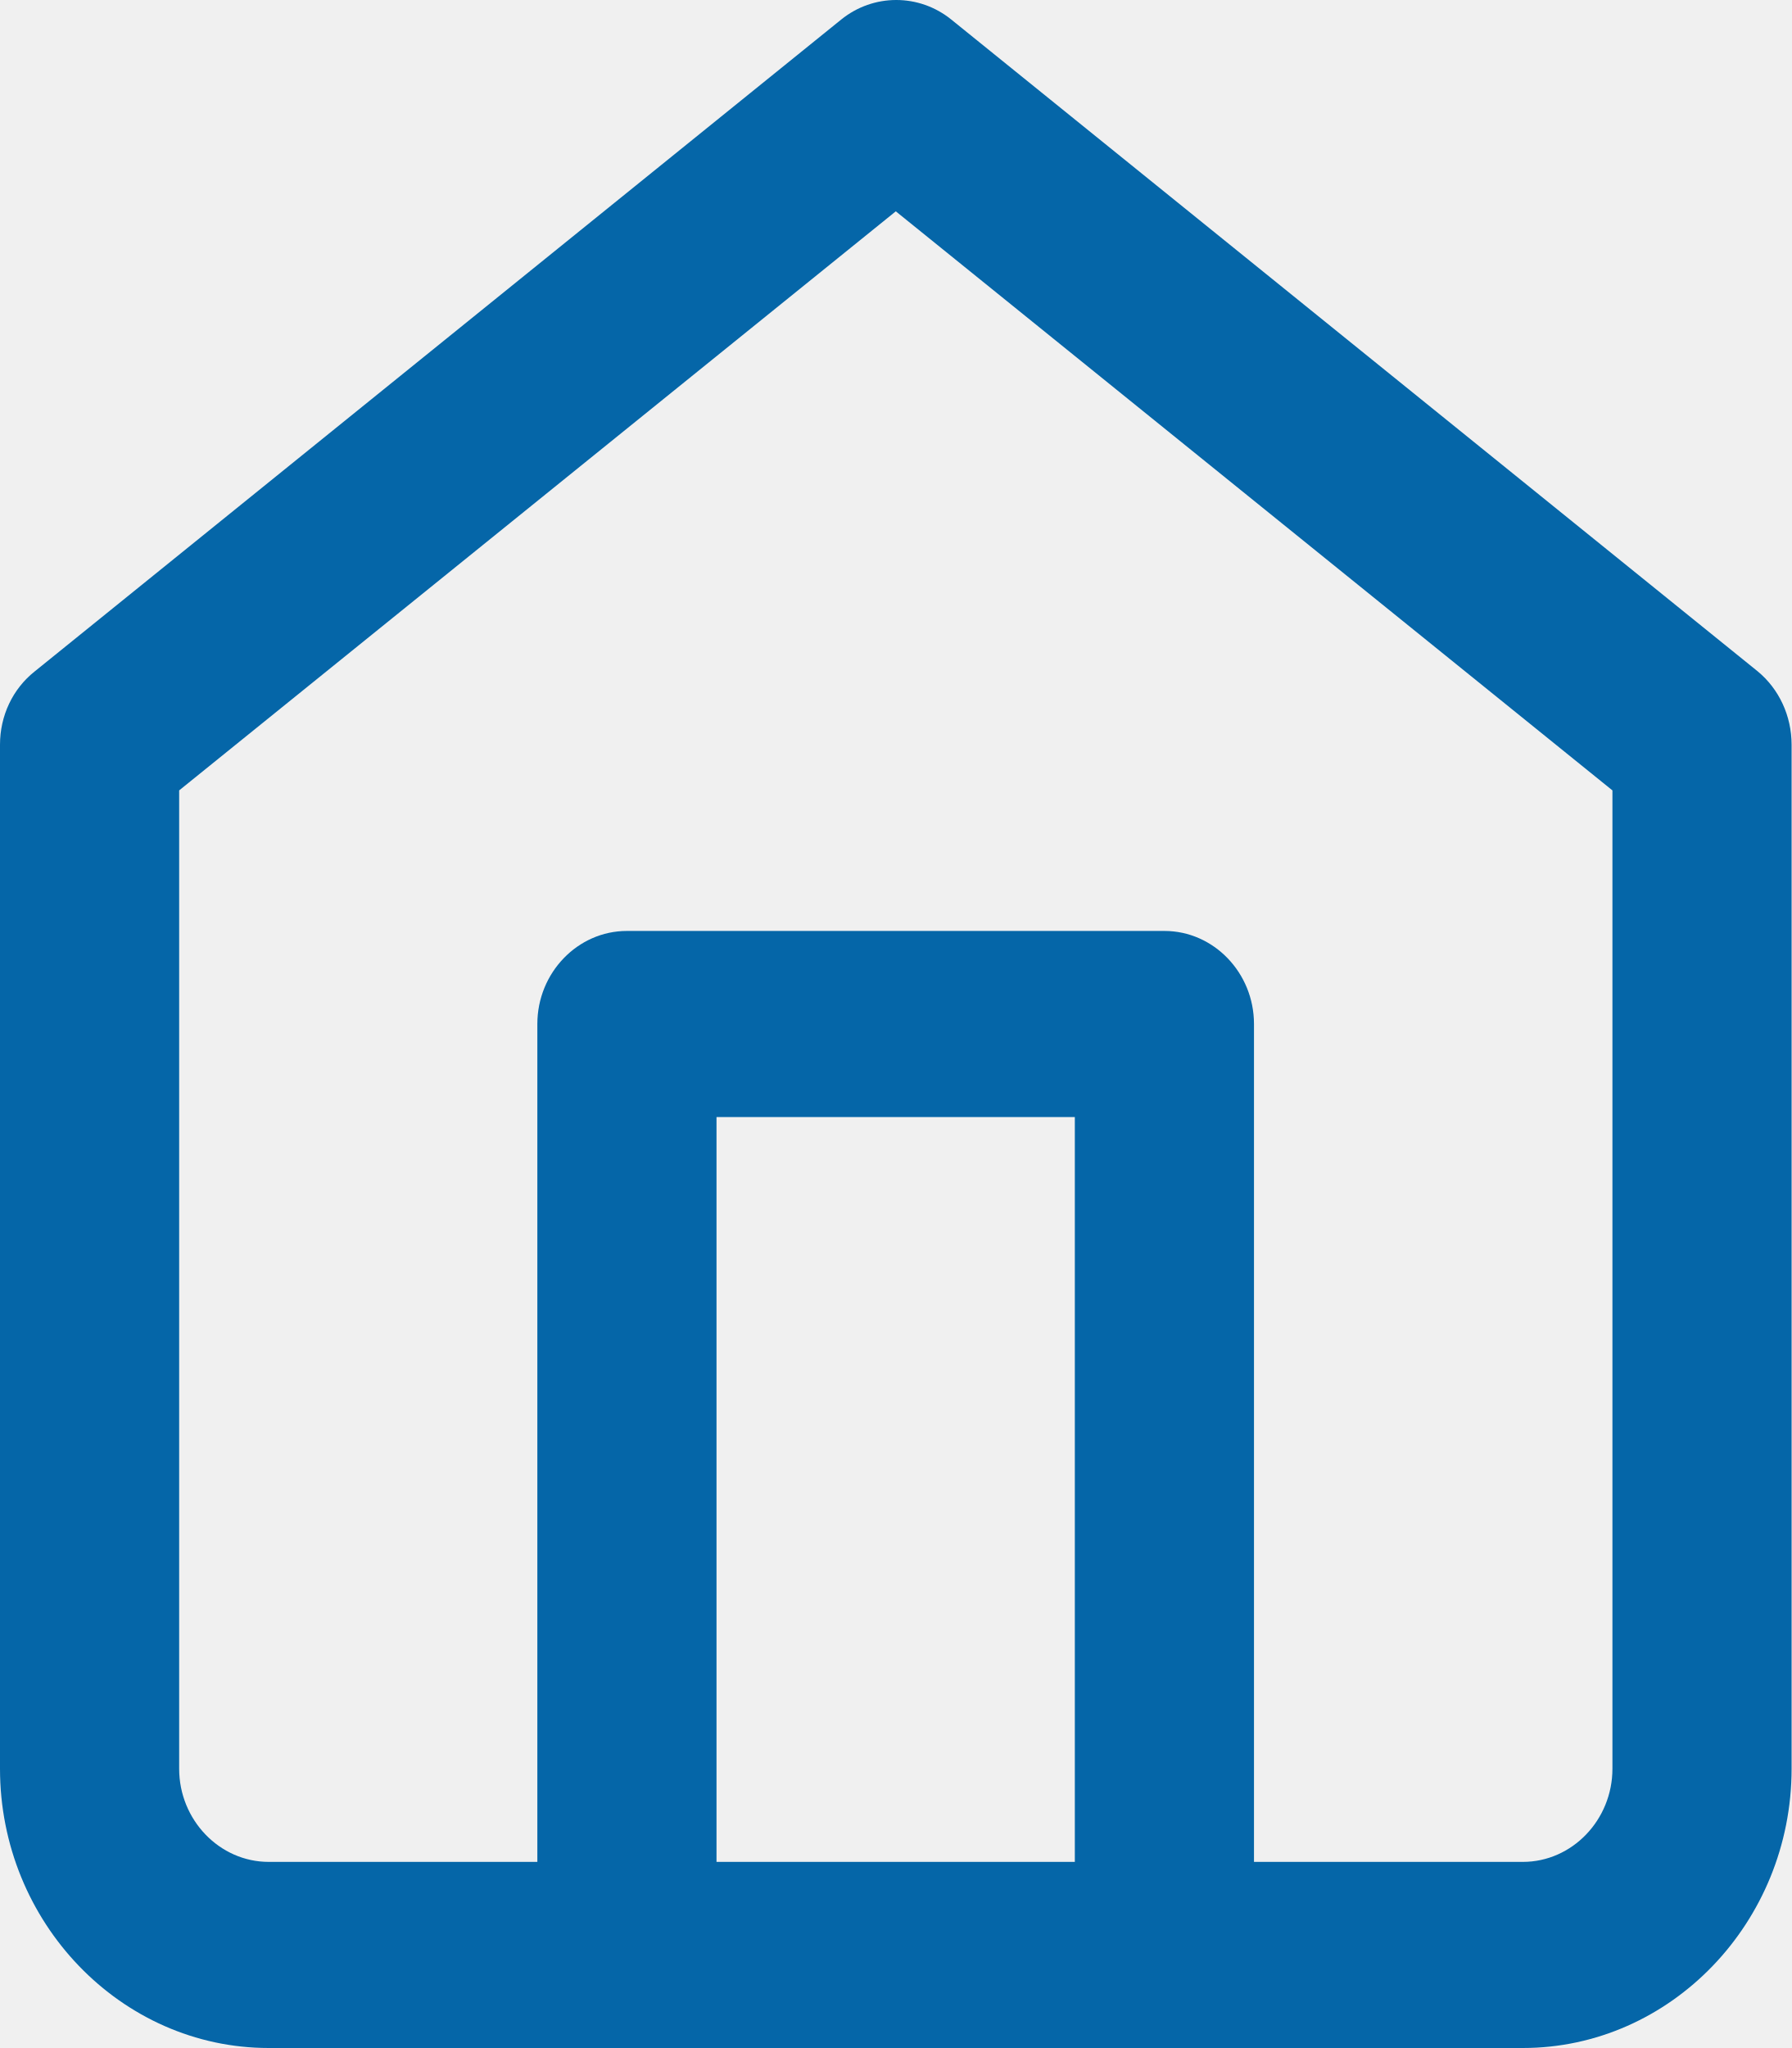
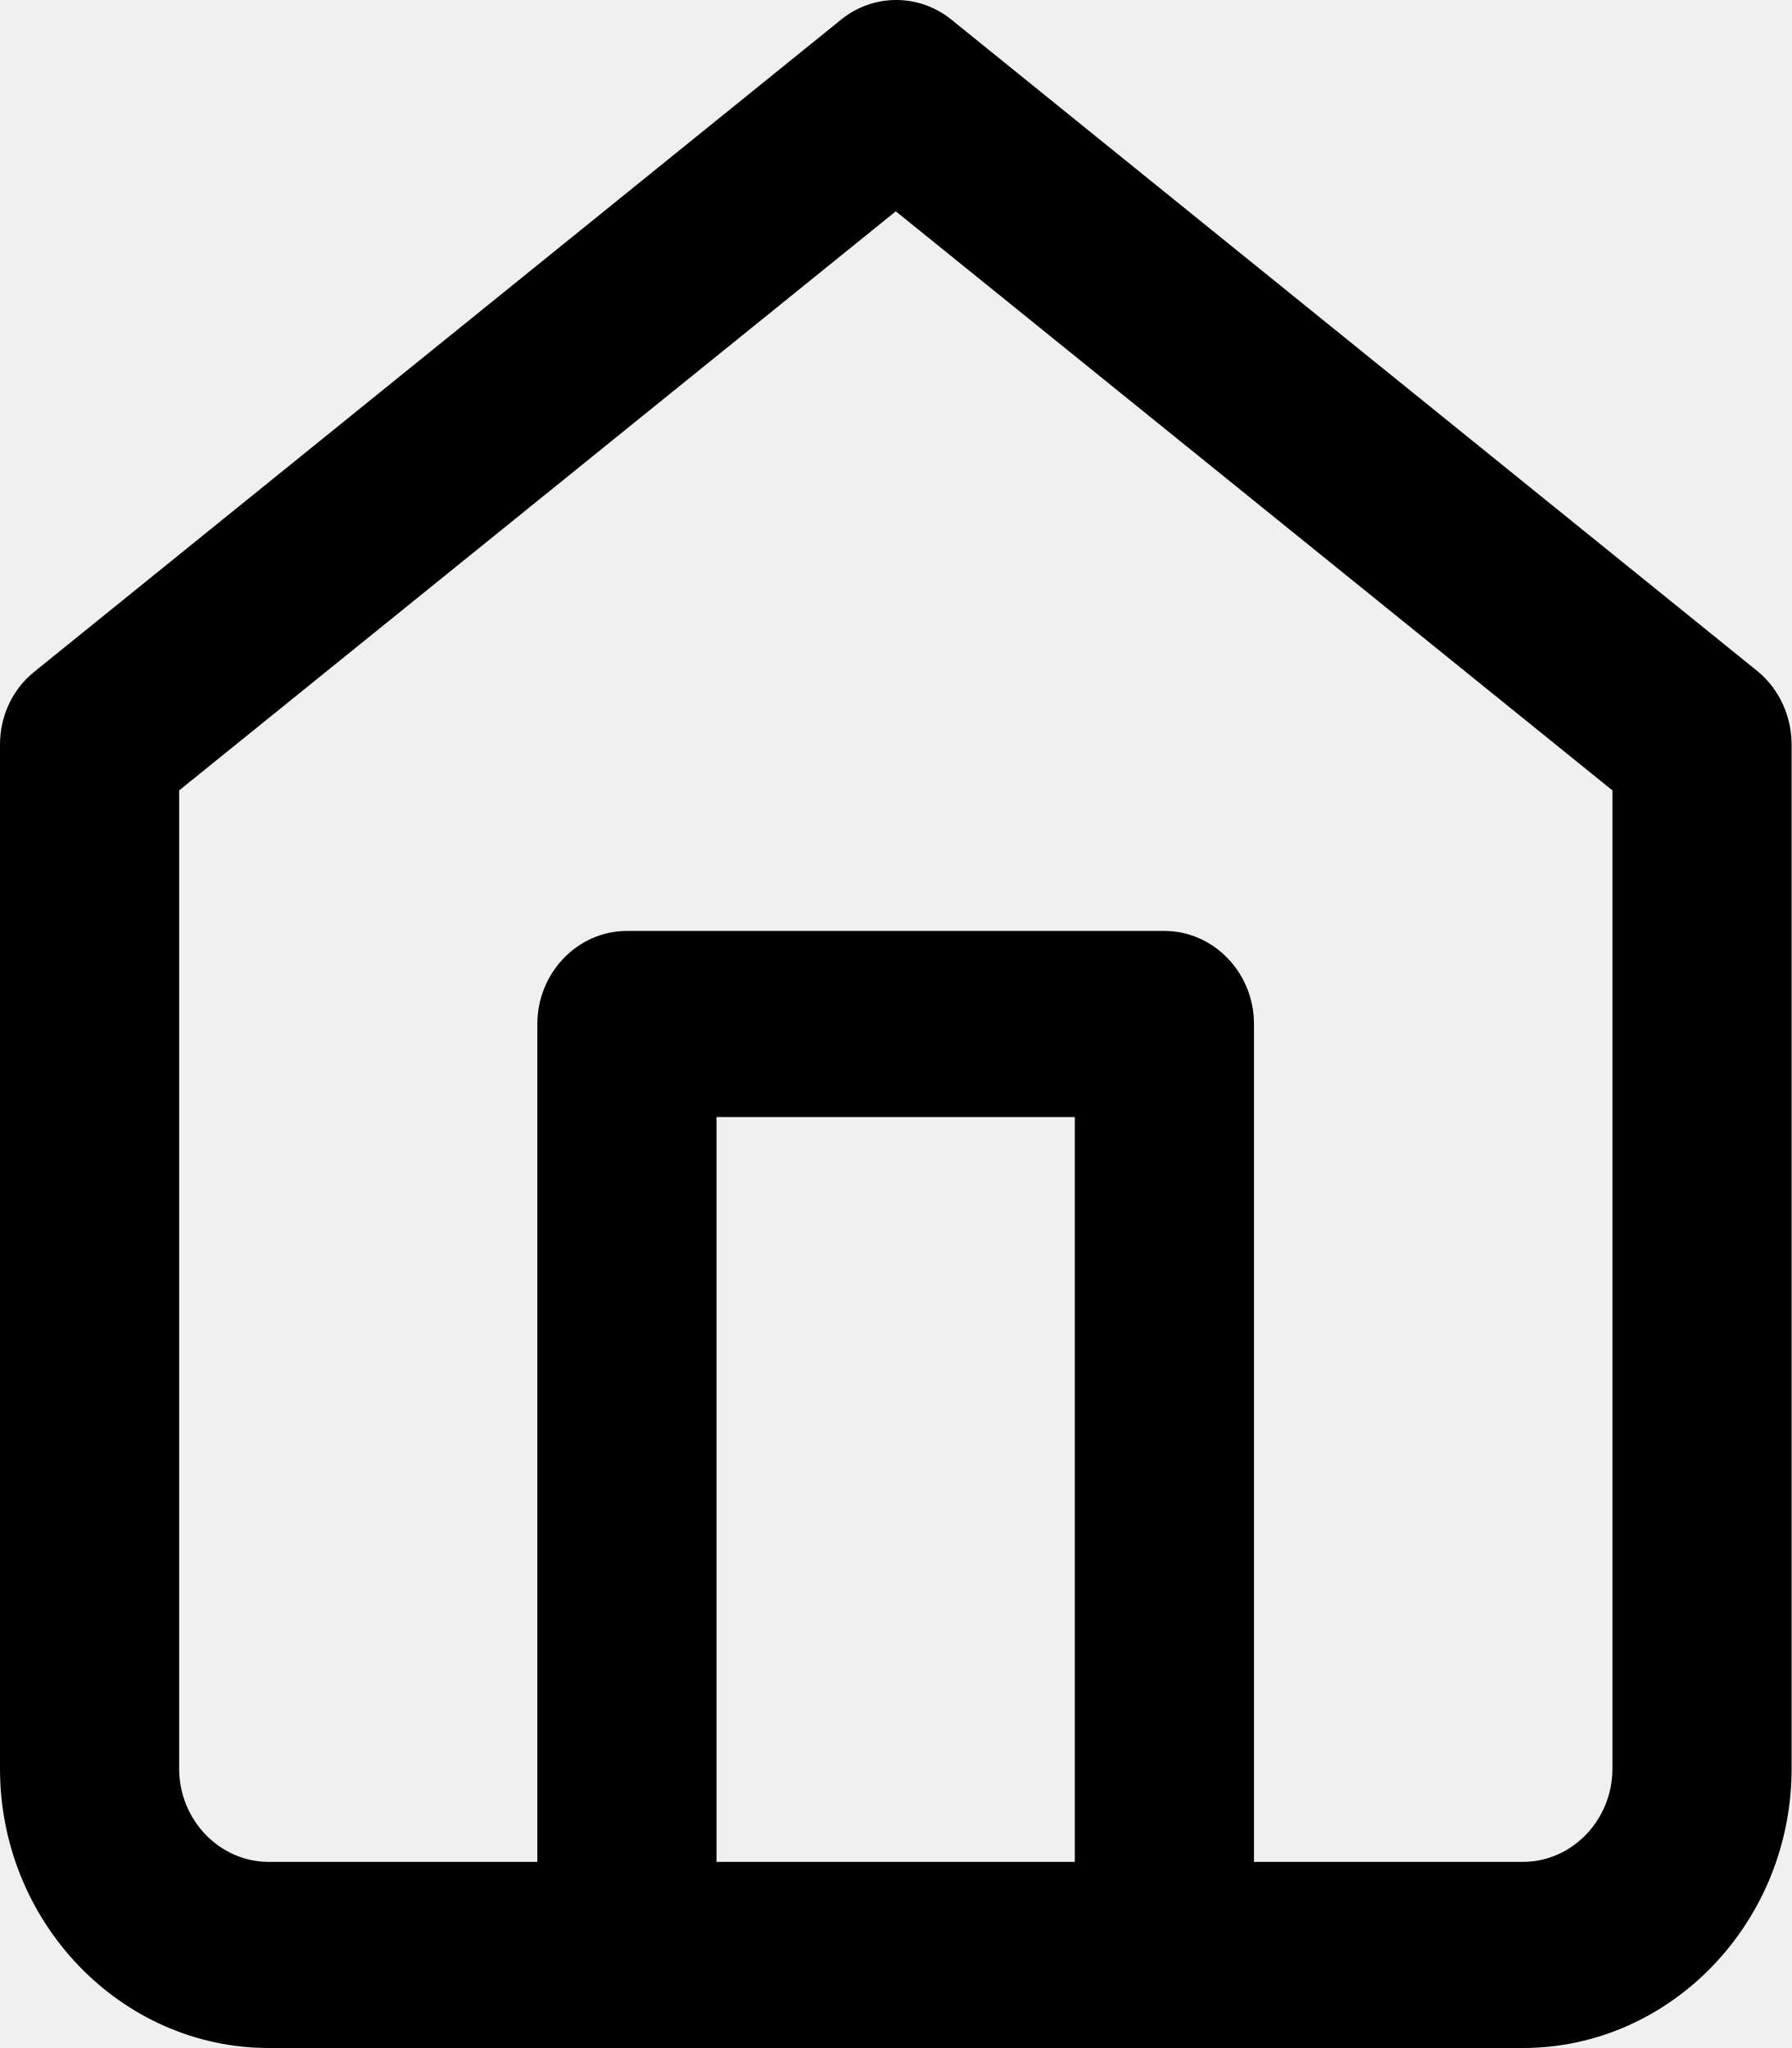
<svg xmlns="http://www.w3.org/2000/svg" width="14" height="16" viewBox="0 0 14 16" fill="none">
  <g clip-path="url(#clip0)">
-     <path d="M11.9 16H2.1C0.945 16 0 15.018 0 13.818V5.818C0 5.593 0.098 5.382 0.273 5.244L6.573 0.153C6.825 -0.051 7.182 -0.051 7.434 0.153L13.734 5.244C13.902 5.382 14 5.593 14 5.818V13.818C14 15.018 13.055 16 11.9 16ZM1.4 6.175V13.818C1.4 14.218 1.715 14.546 2.1 14.546H11.9C12.285 14.546 12.6 14.218 12.6 13.818V6.175L7 1.651L1.4 6.175Z" fill="#0566A8" />
-     <path d="M9.099 16C8.714 16 8.399 15.673 8.399 15.273V8.727H5.599V15.273C5.599 15.673 5.284 16 4.899 16C4.514 16 4.199 15.673 4.199 15.273V8C4.199 7.6 4.514 7.273 4.899 7.273H9.099C9.484 7.273 9.799 7.6 9.799 8V15.273C9.799 15.673 9.484 16 9.099 16Z" fill="#0566A8" />
+     <path d="M11.9 16H2.1C0.945 16 0 15.018 0 13.818V5.818C0 5.593 0.098 5.382 0.273 5.244L6.573 0.153C6.825 -0.051 7.182 -0.051 7.434 0.153L13.734 5.244C13.902 5.382 14 5.593 14 5.818V13.818C14 15.018 13.055 16 11.9 16ZM1.4 6.175V13.818C1.4 14.218 1.715 14.546 2.1 14.546H11.9C12.285 14.546 12.6 14.218 12.6 13.818V6.175L7 1.651L1.4 6.175Z" fill="#000000" />
+     <path d="M9.099 16C8.714 16 8.399 15.673 8.399 15.273V8.727H5.599V15.273C5.599 15.673 5.284 16 4.899 16C4.514 16 4.199 15.673 4.199 15.273V8C4.199 7.6 4.514 7.273 4.899 7.273H9.099C9.484 7.273 9.799 7.6 9.799 8V15.273C9.799 15.673 9.484 16 9.099 16Z" fill="#000000" />
  </g>
  <defs>
    <clipPath id="clip0">
      <rect width="14" height="16" fill="white" />
    </clipPath>
  </defs>
</svg>
